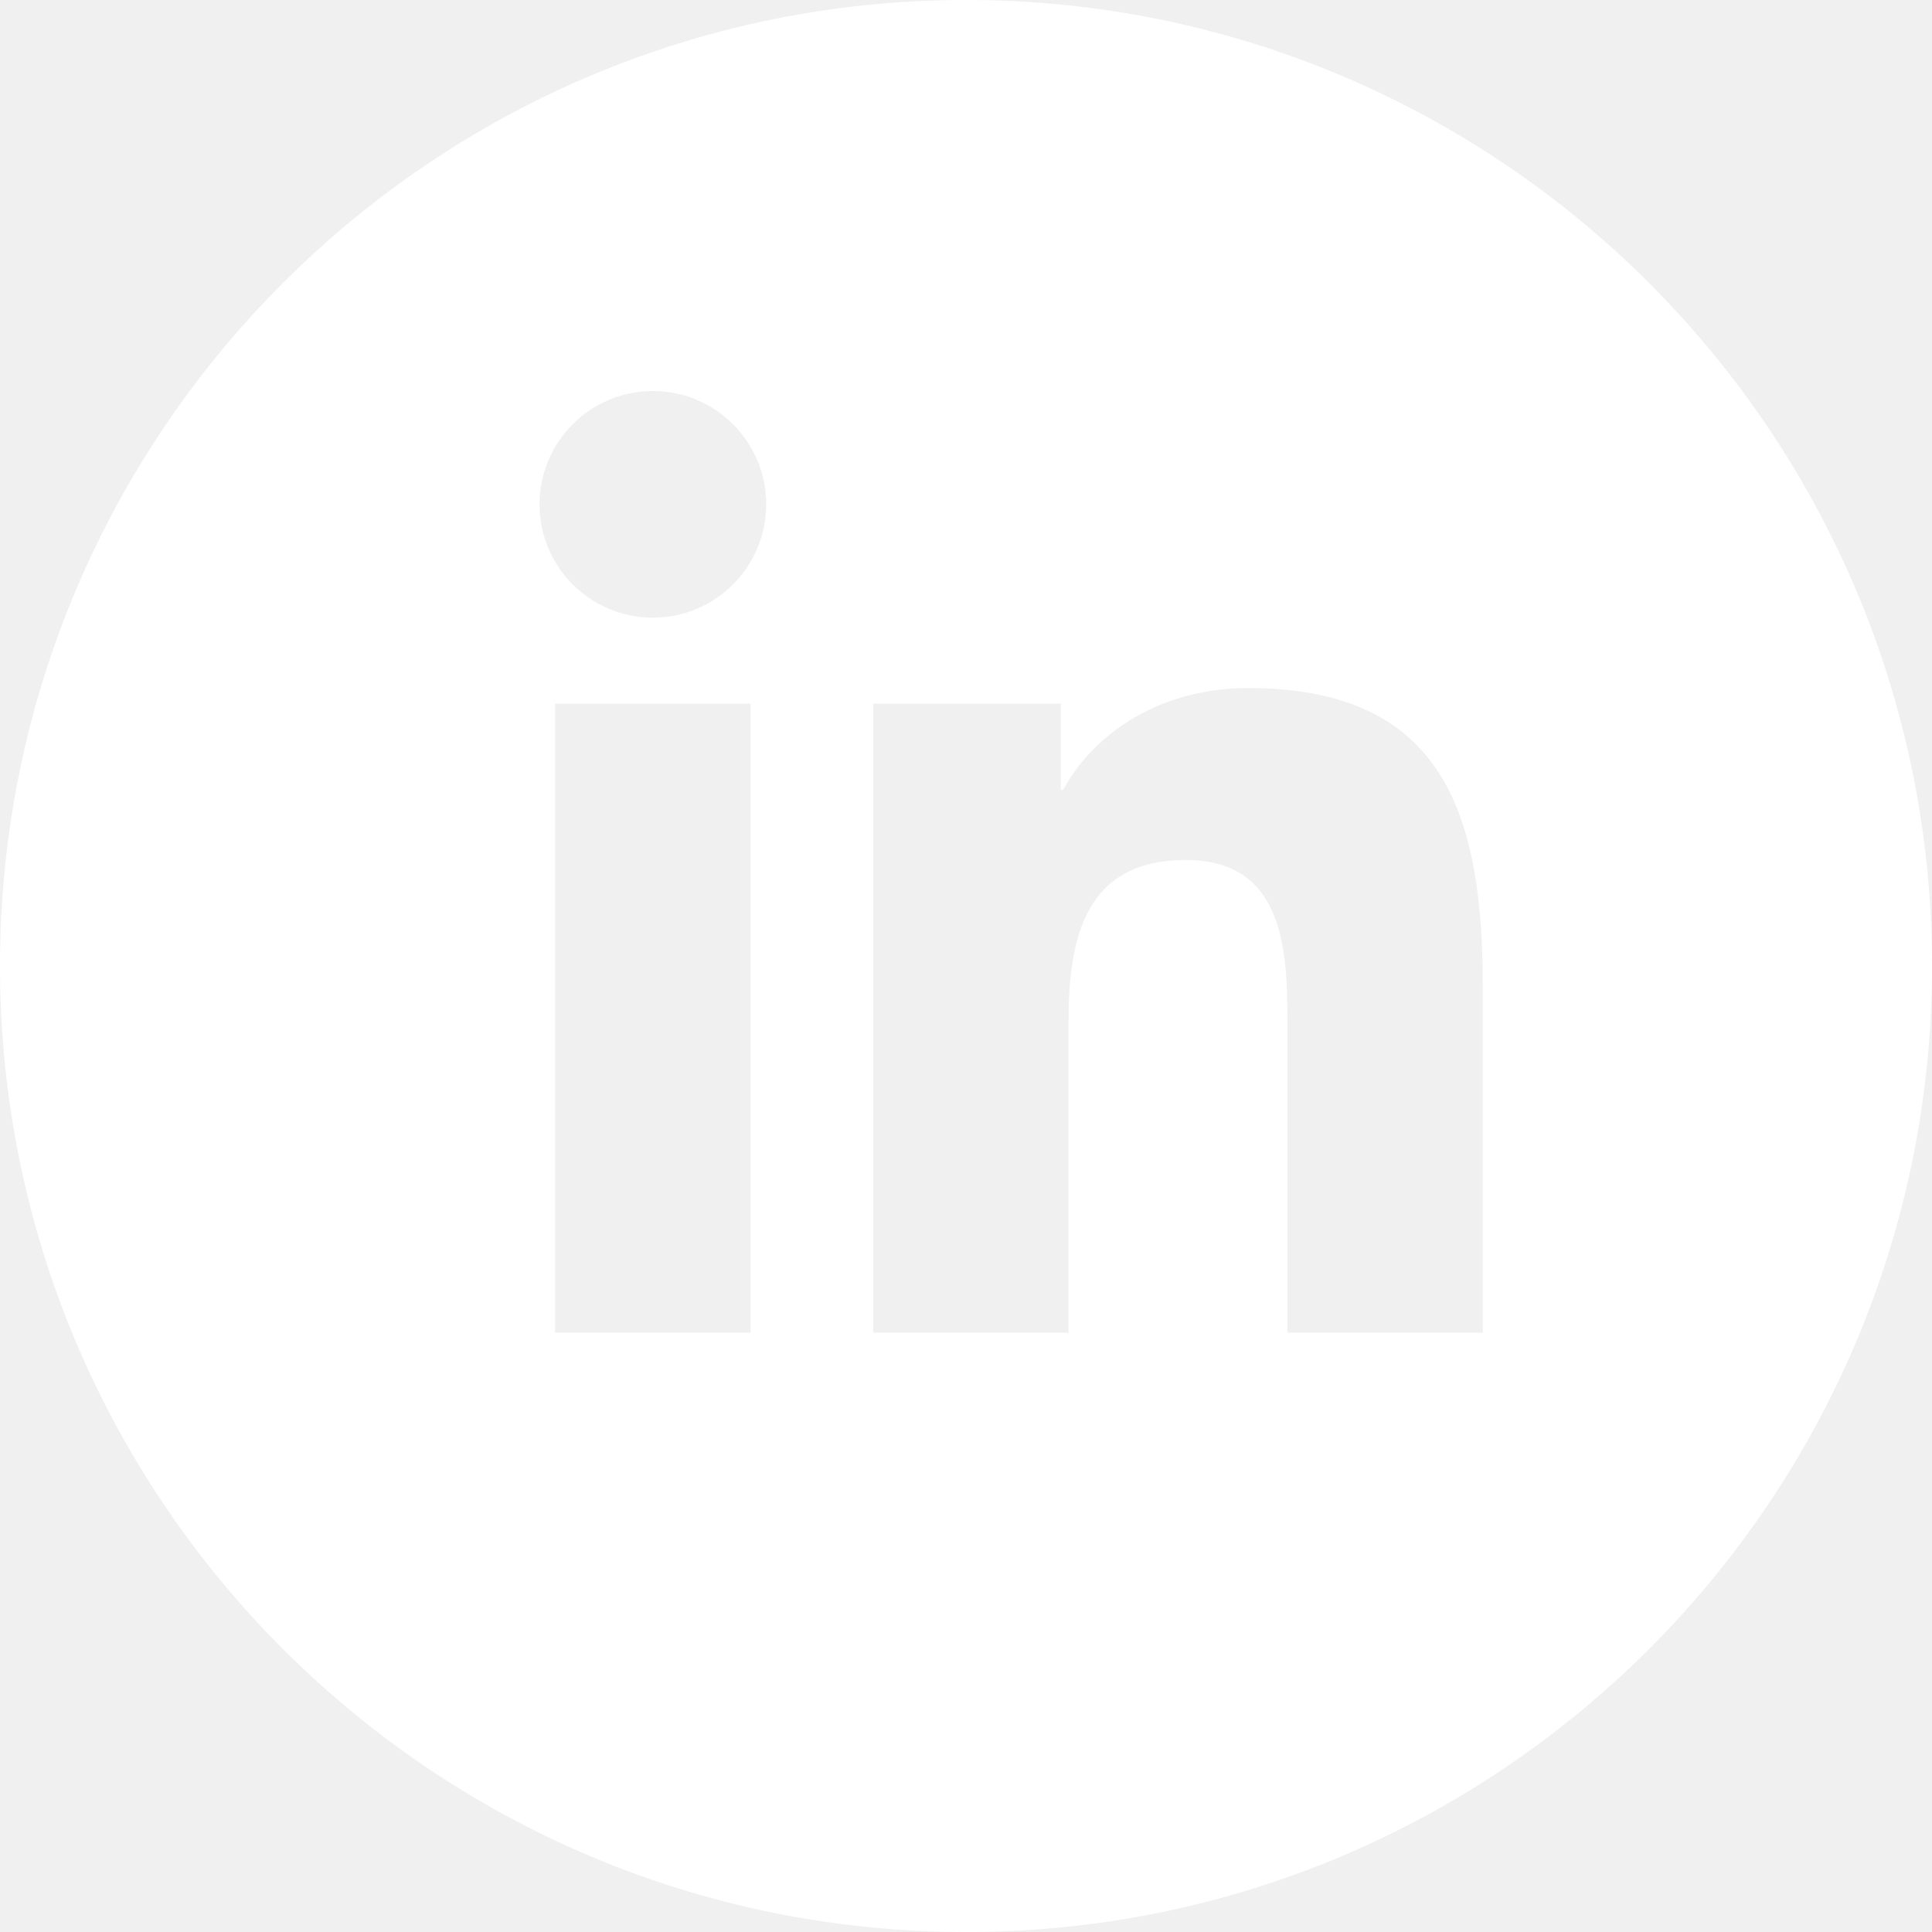
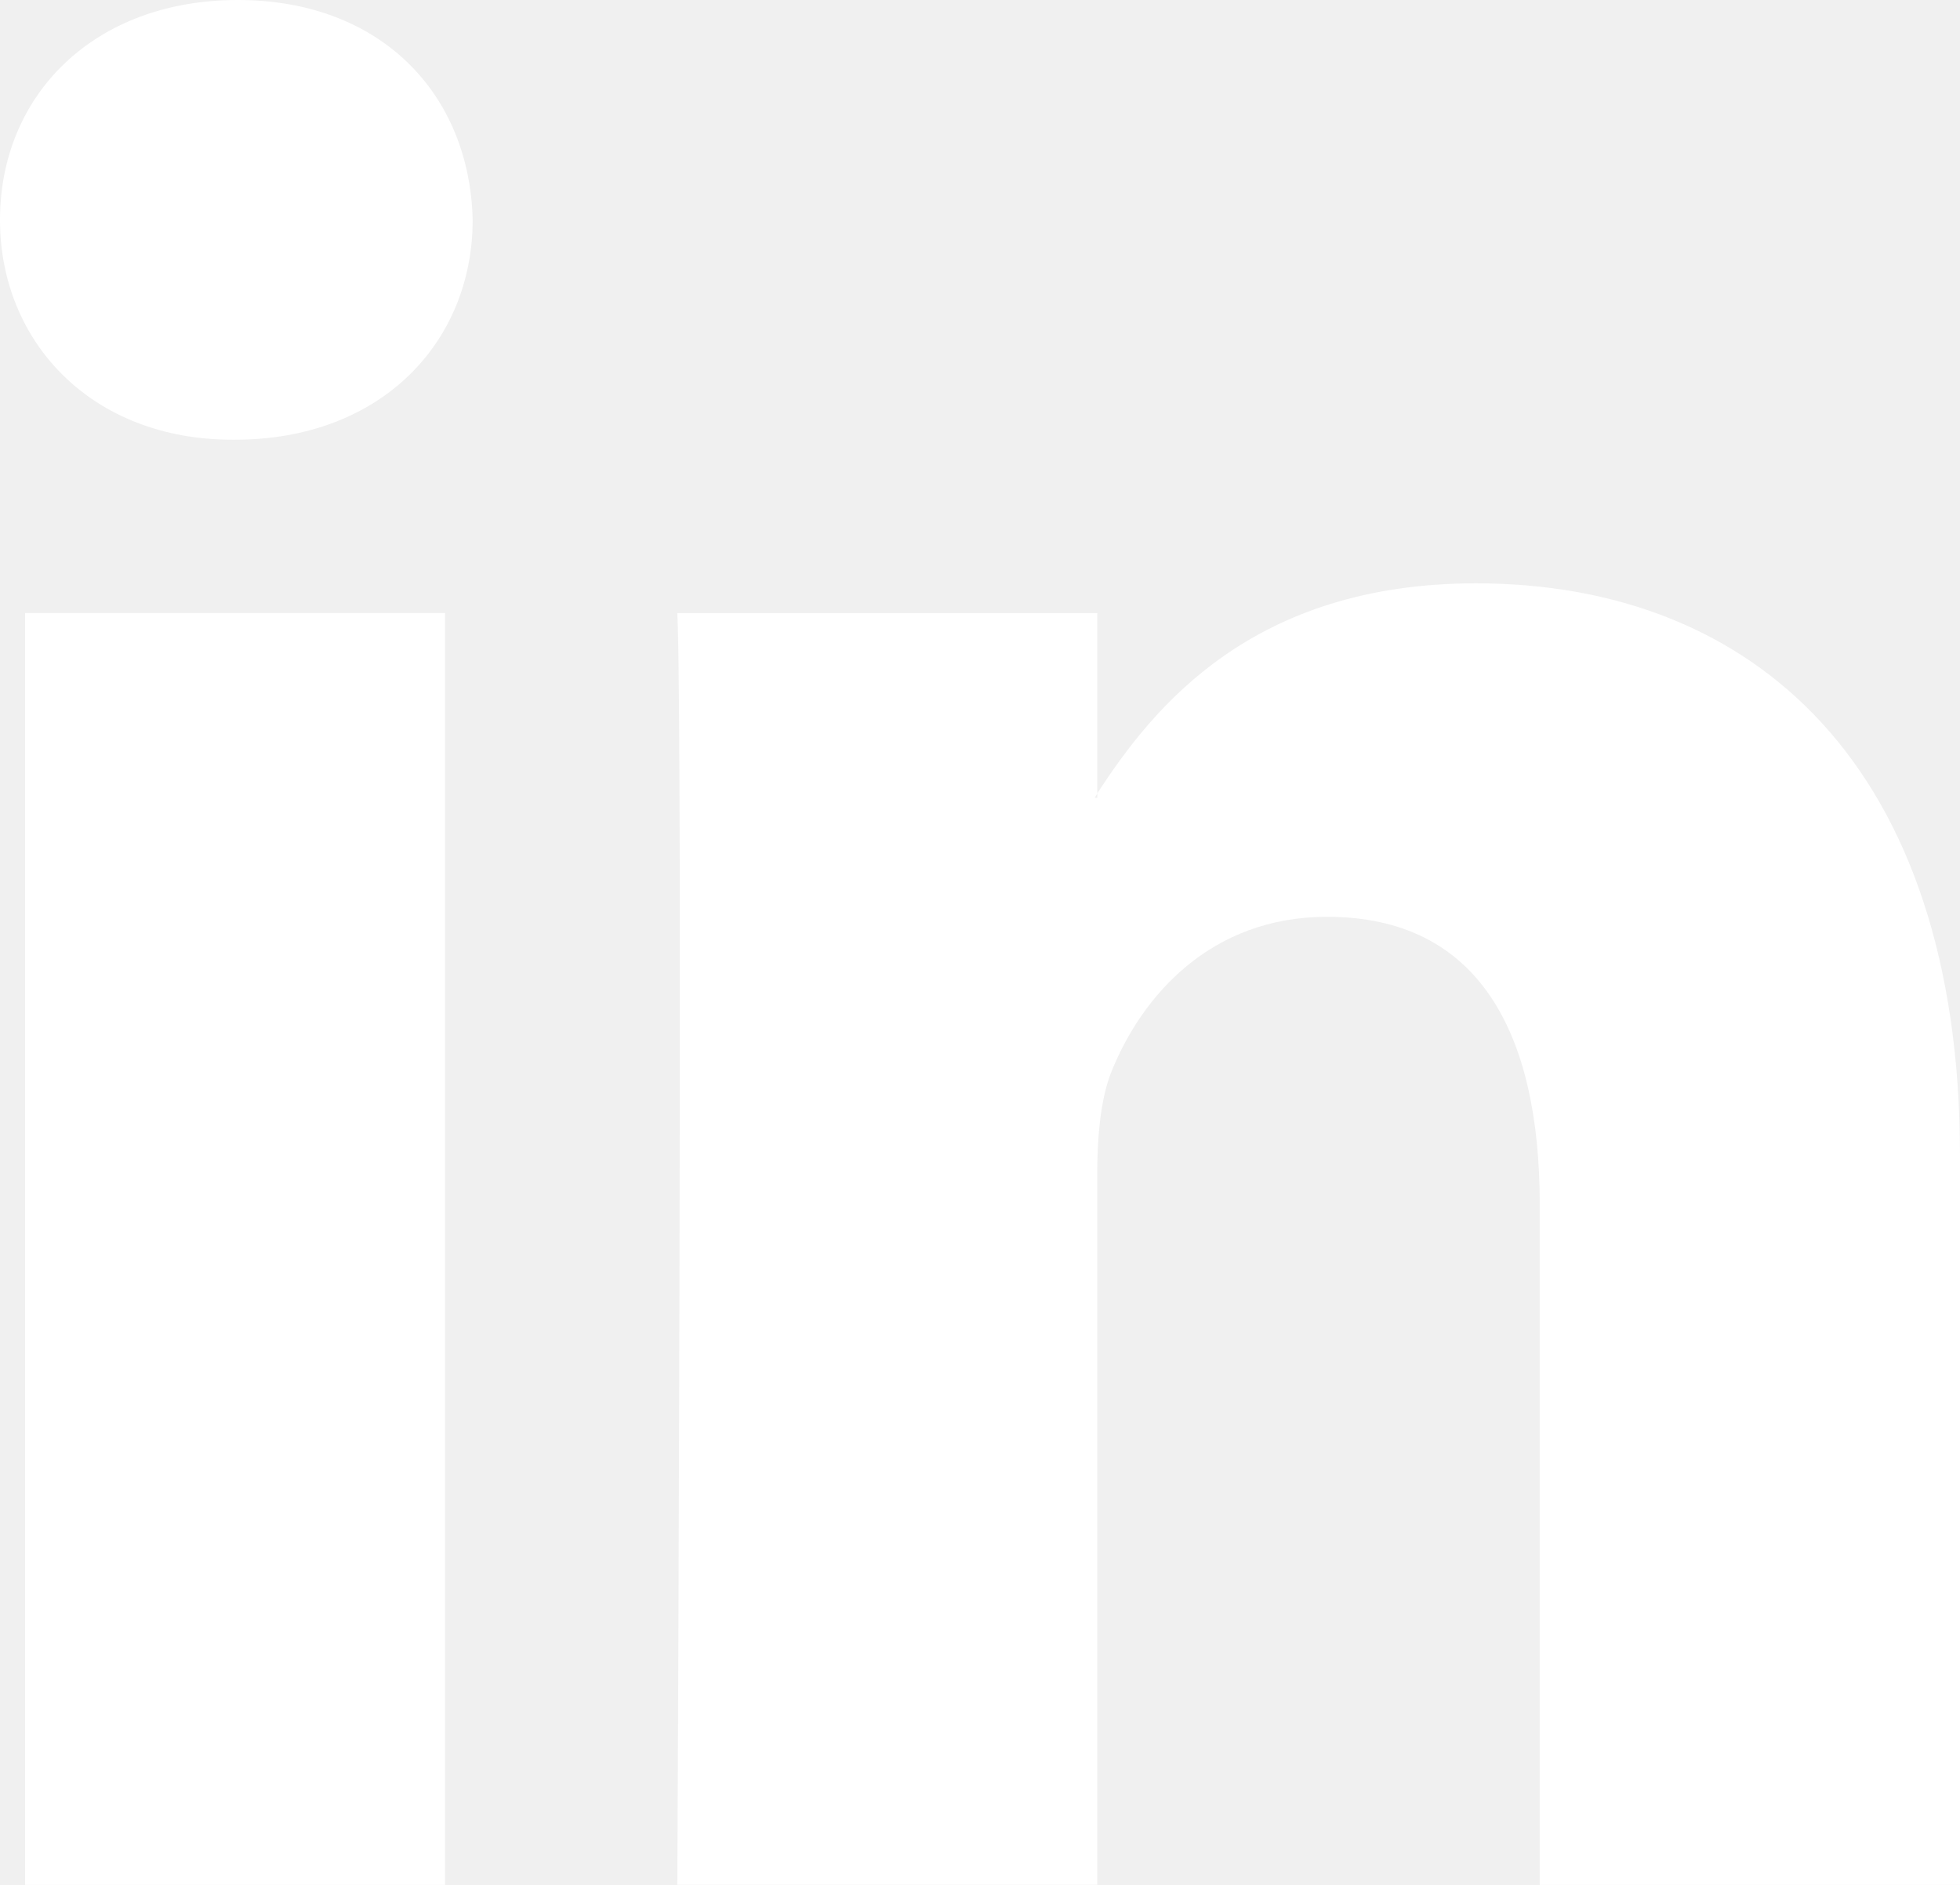
- <svg xmlns="http://www.w3.org/2000/svg" width="38px" height="38px" viewBox="0 0 38 38" version="1.1">
+ <svg xmlns="http://www.w3.org/2000/svg" width="26px" height="25px" viewBox="0 0 26 25" version="1.1">
  <defs />
-   <g id="Page-1" stroke="none" stroke-width="1" fill="none" fill-rule="evenodd">
-     <g id="Coral_Reff_Funding_Landscape_2" transform="translate(-1230, -17)" fill-rule="nonzero" fill="#FFFFFF">
-       <g id="Social-Media-" transform="translate(1069, 1)">
-         <g id="linkedin-logo-(1)" transform="translate(161, 16)">
-           <path d="M19,0 C8.507,0 0,8.507 0,19 C0,29.493 8.507,38 19,38 C29.493,38 38,29.493 38,19 C38,8.507 29.493,0 19,0 Z M12.842,12.149 C11.609,12.149 10.612,11.15 10.612,9.919 C10.612,8.69 11.609,7.691 12.842,7.691 C14.071,7.691 15.07,8.69 15.07,9.919 C15.07,11.15 14.071,12.149 12.842,12.149 Z M14.763,26.212 L10.918,26.212 L10.918,13.84 L14.763,13.84 L14.763,26.212 L14.763,26.212 Z M29.165,26.212 L25.323,26.212 L25.323,20.196 C25.323,18.761 25.296,16.915 23.324,16.915 C21.324,16.915 21.017,18.478 21.017,20.092 L21.017,26.212 L17.175,26.212 L17.175,13.84 L20.863,13.84 L20.863,15.531 L20.915,15.531 C21.428,14.558 22.682,13.533 24.553,13.533 C28.446,13.533 29.165,16.095 29.165,19.426 L29.165,26.212 Z" id="Shape" />
-         </g>
-       </g>
+   <g id="Homepage" stroke="none" stroke-width="1" fill="none" fill-rule="evenodd" transform="translate(-1398, -373)">
+     <g id="004-linked-in-logo" transform="translate(1398, 373)" fill="#FFFFFF" fill-rule="nonzero">
+       <path d="M26,15.329 L26,25 L20.425,25 L20.425,15.973 C20.425,13.703 19.621,12.16 17.604,12.16 C16.061,12.16 15.151,13.205 14.745,14.21 C14.599,14.572 14.555,15.079 14.555,15.579 L14.555,24.999 L8.985,24.999 C8.985,24.999 9.06,9.715 8.985,8.132 L14.556,8.132 L14.556,10.523 C14.548,10.543 14.532,10.559 14.524,10.581 L14.556,10.581 L14.556,10.523 C15.3,9.374 16.618,7.737 19.579,7.737 C23.254,7.737 26,10.147 26,15.329 Z M3.154,0 C1.248,0 0,1.258 0,2.917 C0,4.532 1.211,5.832 3.082,5.832 L3.116,5.832 C5.063,5.832 6.27,4.532 6.27,2.917 C6.232,1.258 5.064,0 3.154,0 Z M0.333,25 L5.904,25 L5.904,8.131 L0.333,8.131 L0.333,25 Z" id="LinkedIn_3_" />
    </g>
  </g>
</svg>
